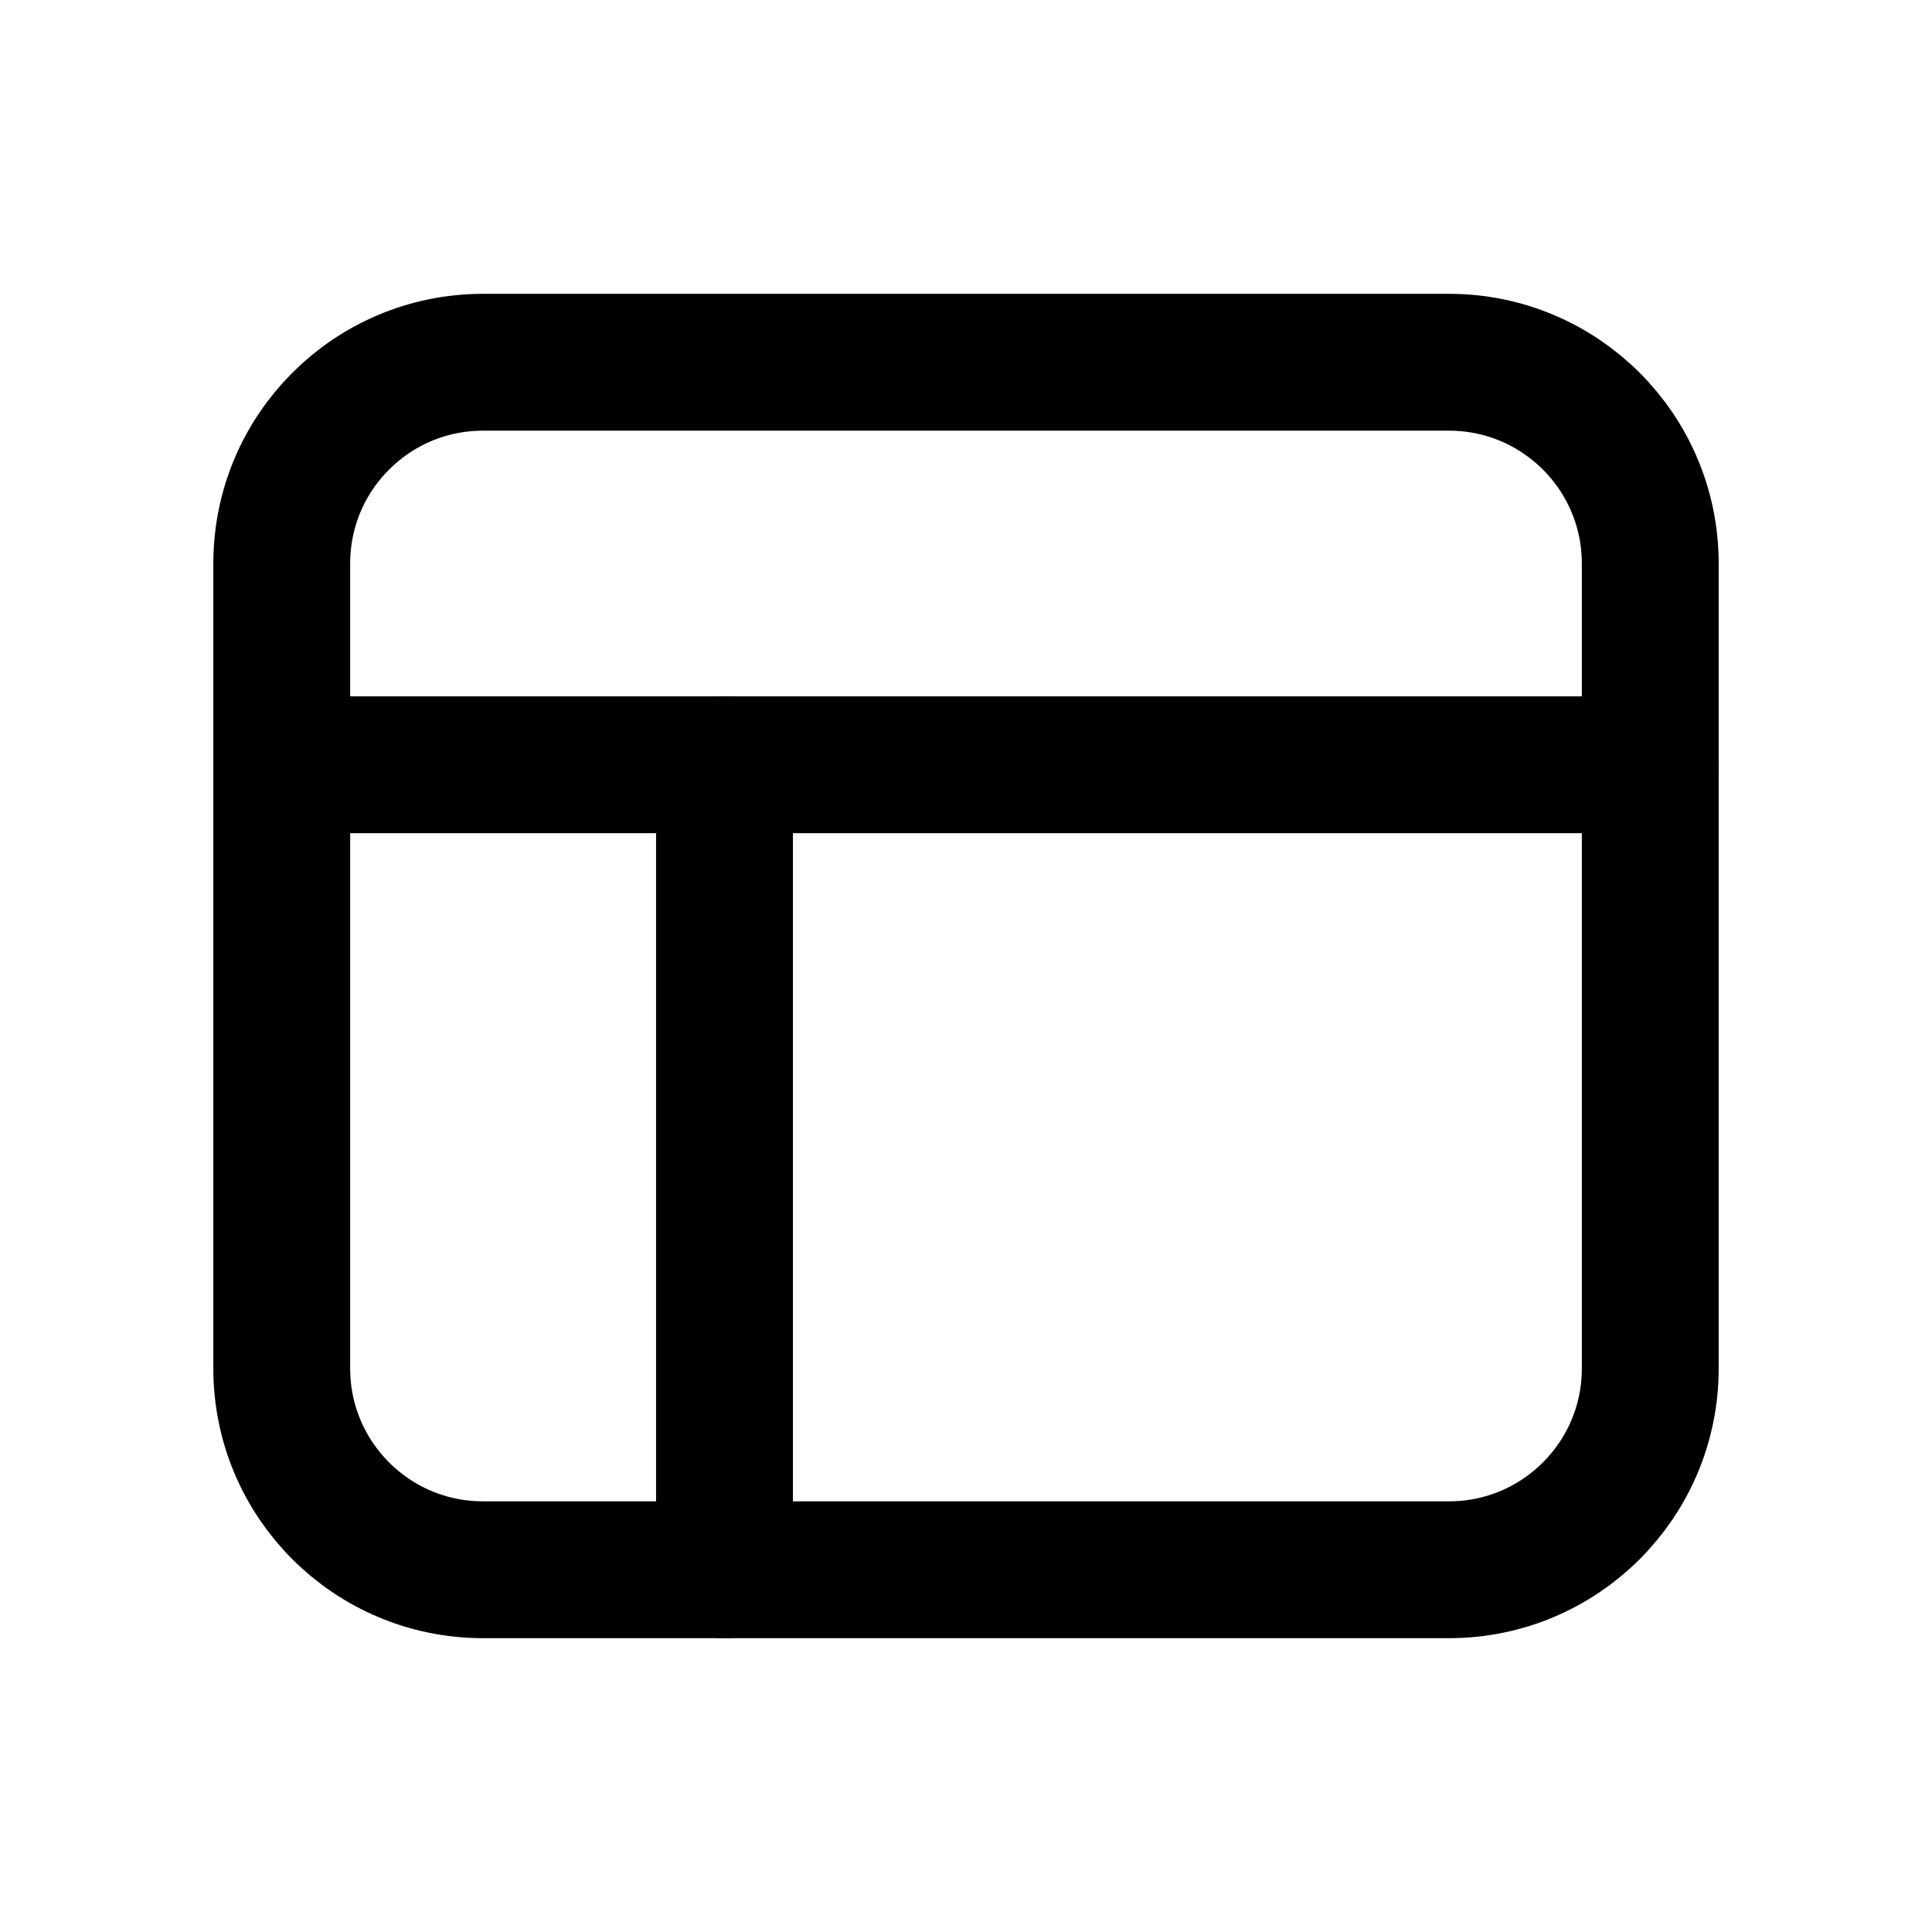
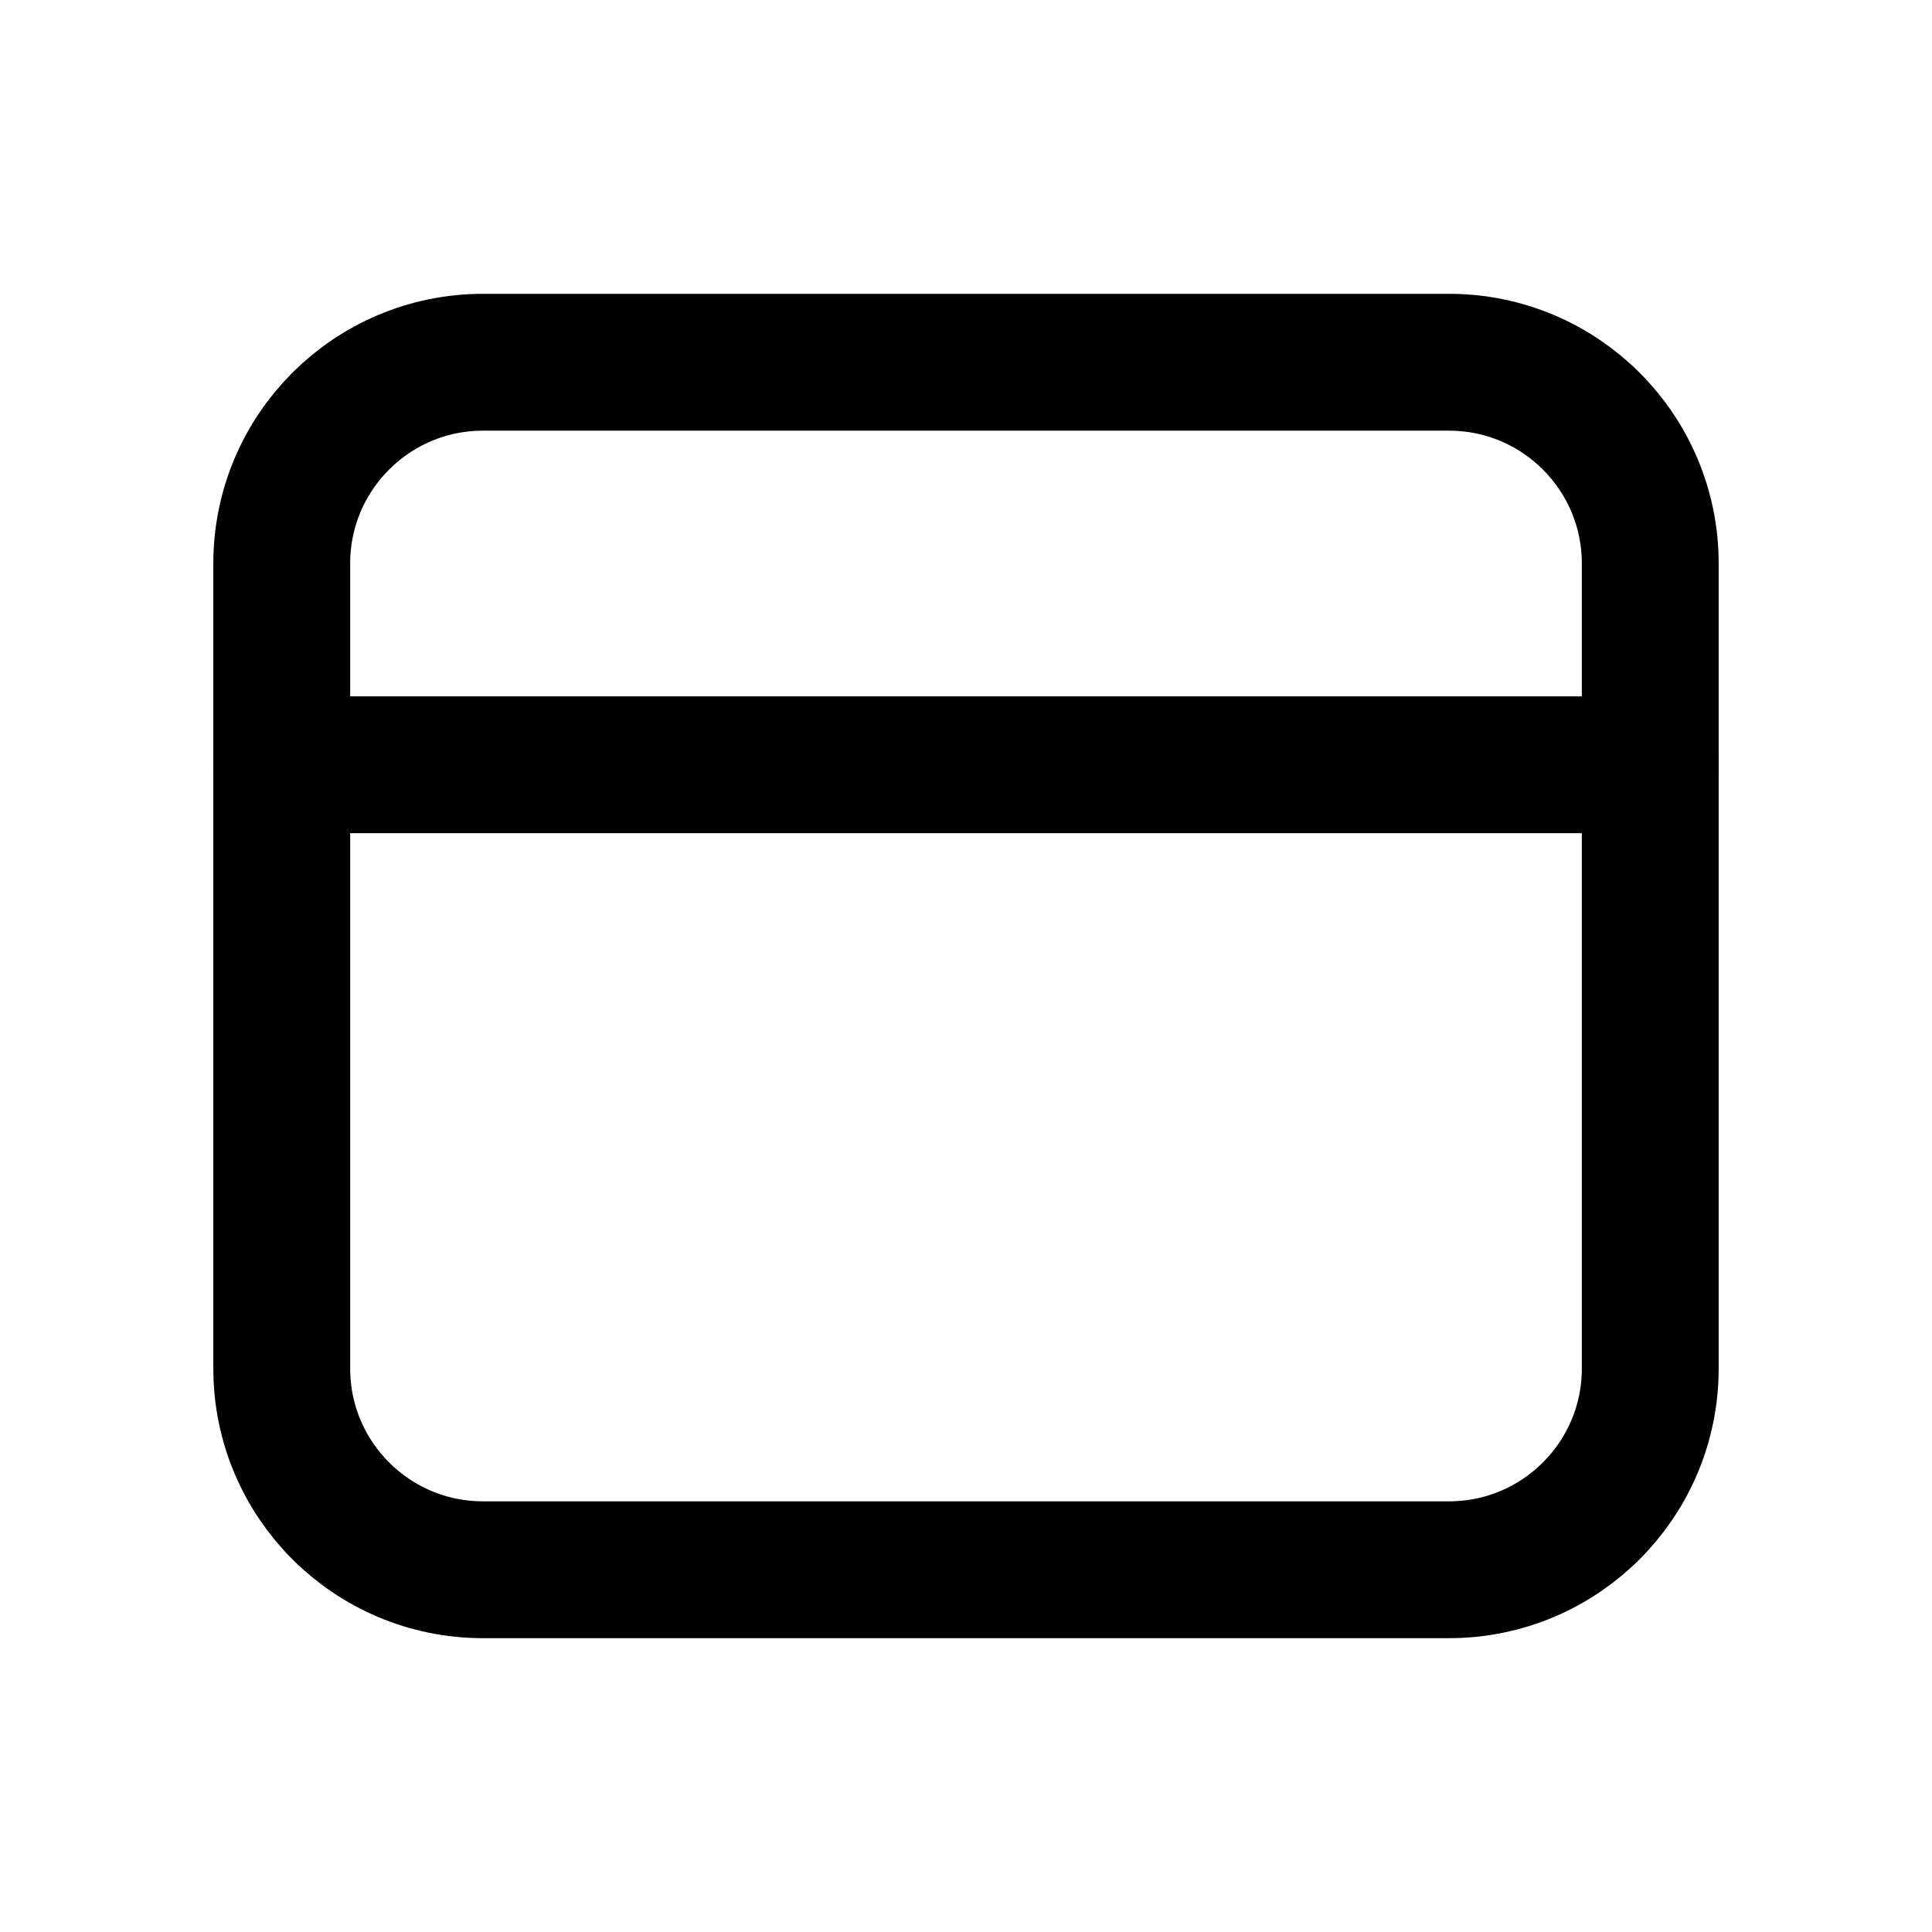
<svg xmlns="http://www.w3.org/2000/svg" viewBox="0 0 24 24" fill="none" stroke="currentColor" stroke-width="1.7" stroke-linecap="round" stroke-linejoin="round">
  <g class="anim-tpl">
    <rect x="3.5" y="4.5" width="17" height="15" rx="2.5" />
    <path class="tpl-head" d="M3.5 9.5h17" />
-     <path class="tpl-side" d="M9 9.5v10" />
+     <path class="tpl-side" d="M9 9.5v10" transform="translate(11.5 0)" opacity="0" />
  </g>
</svg>
